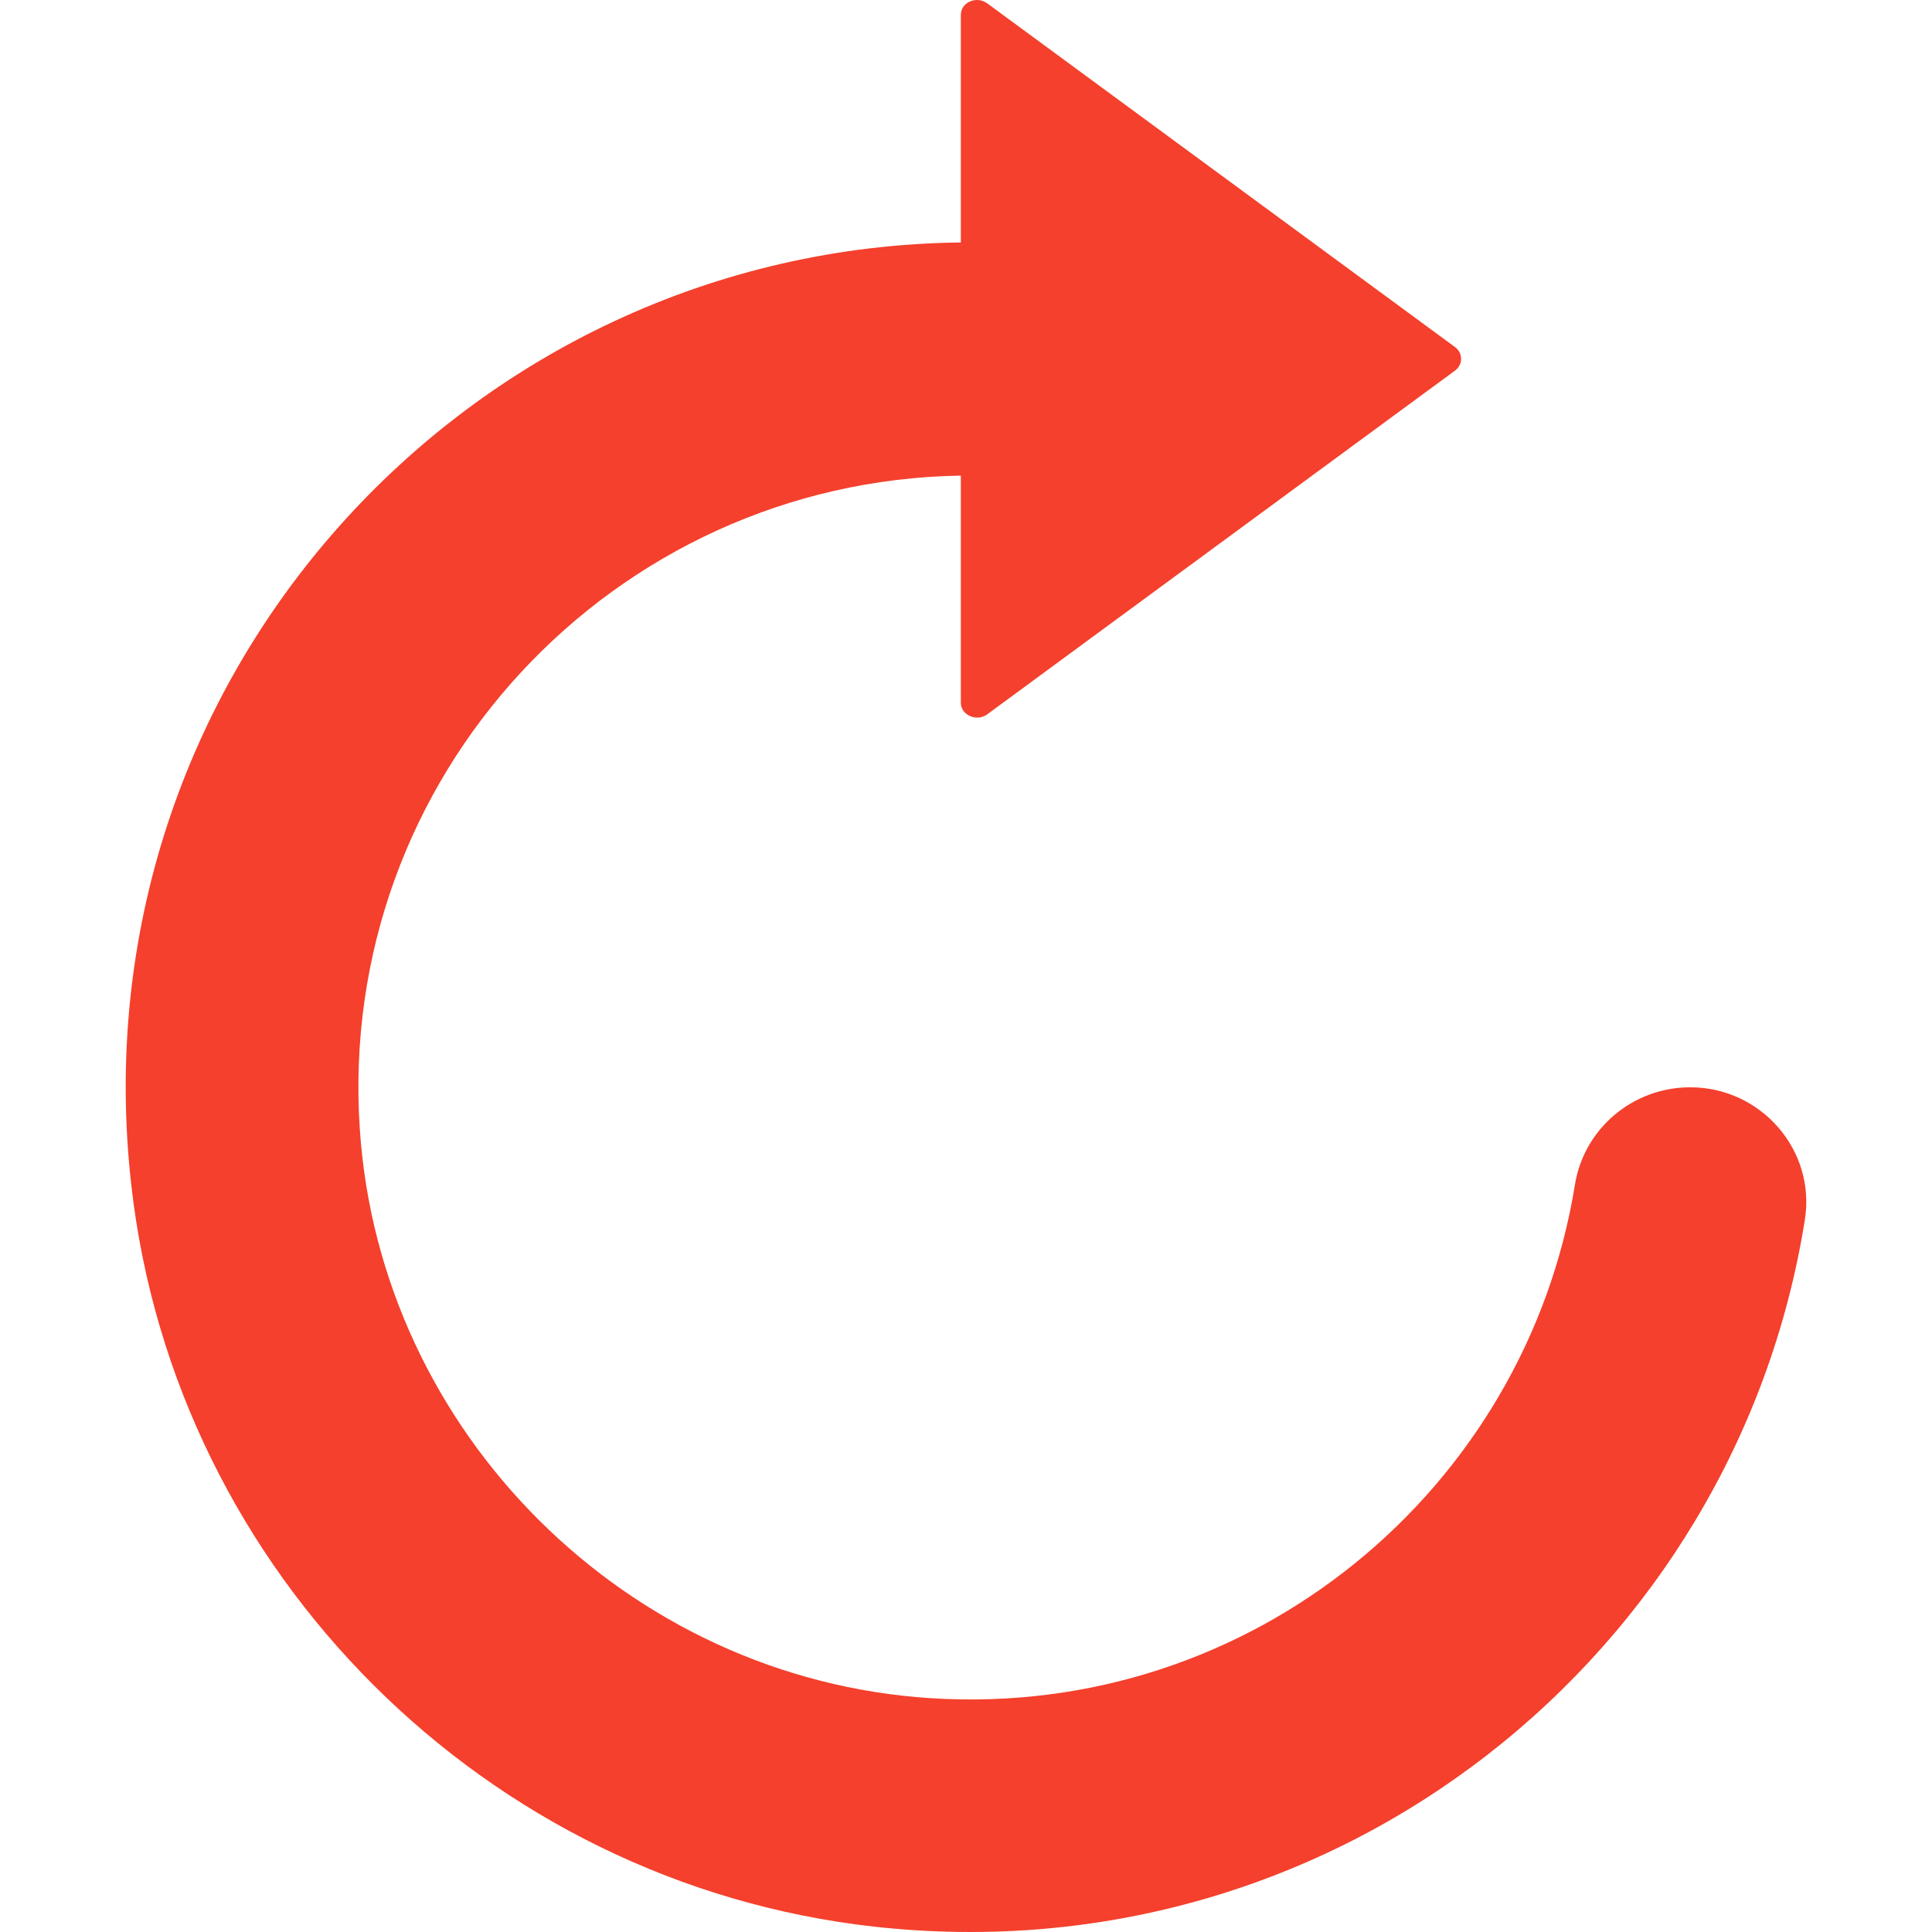
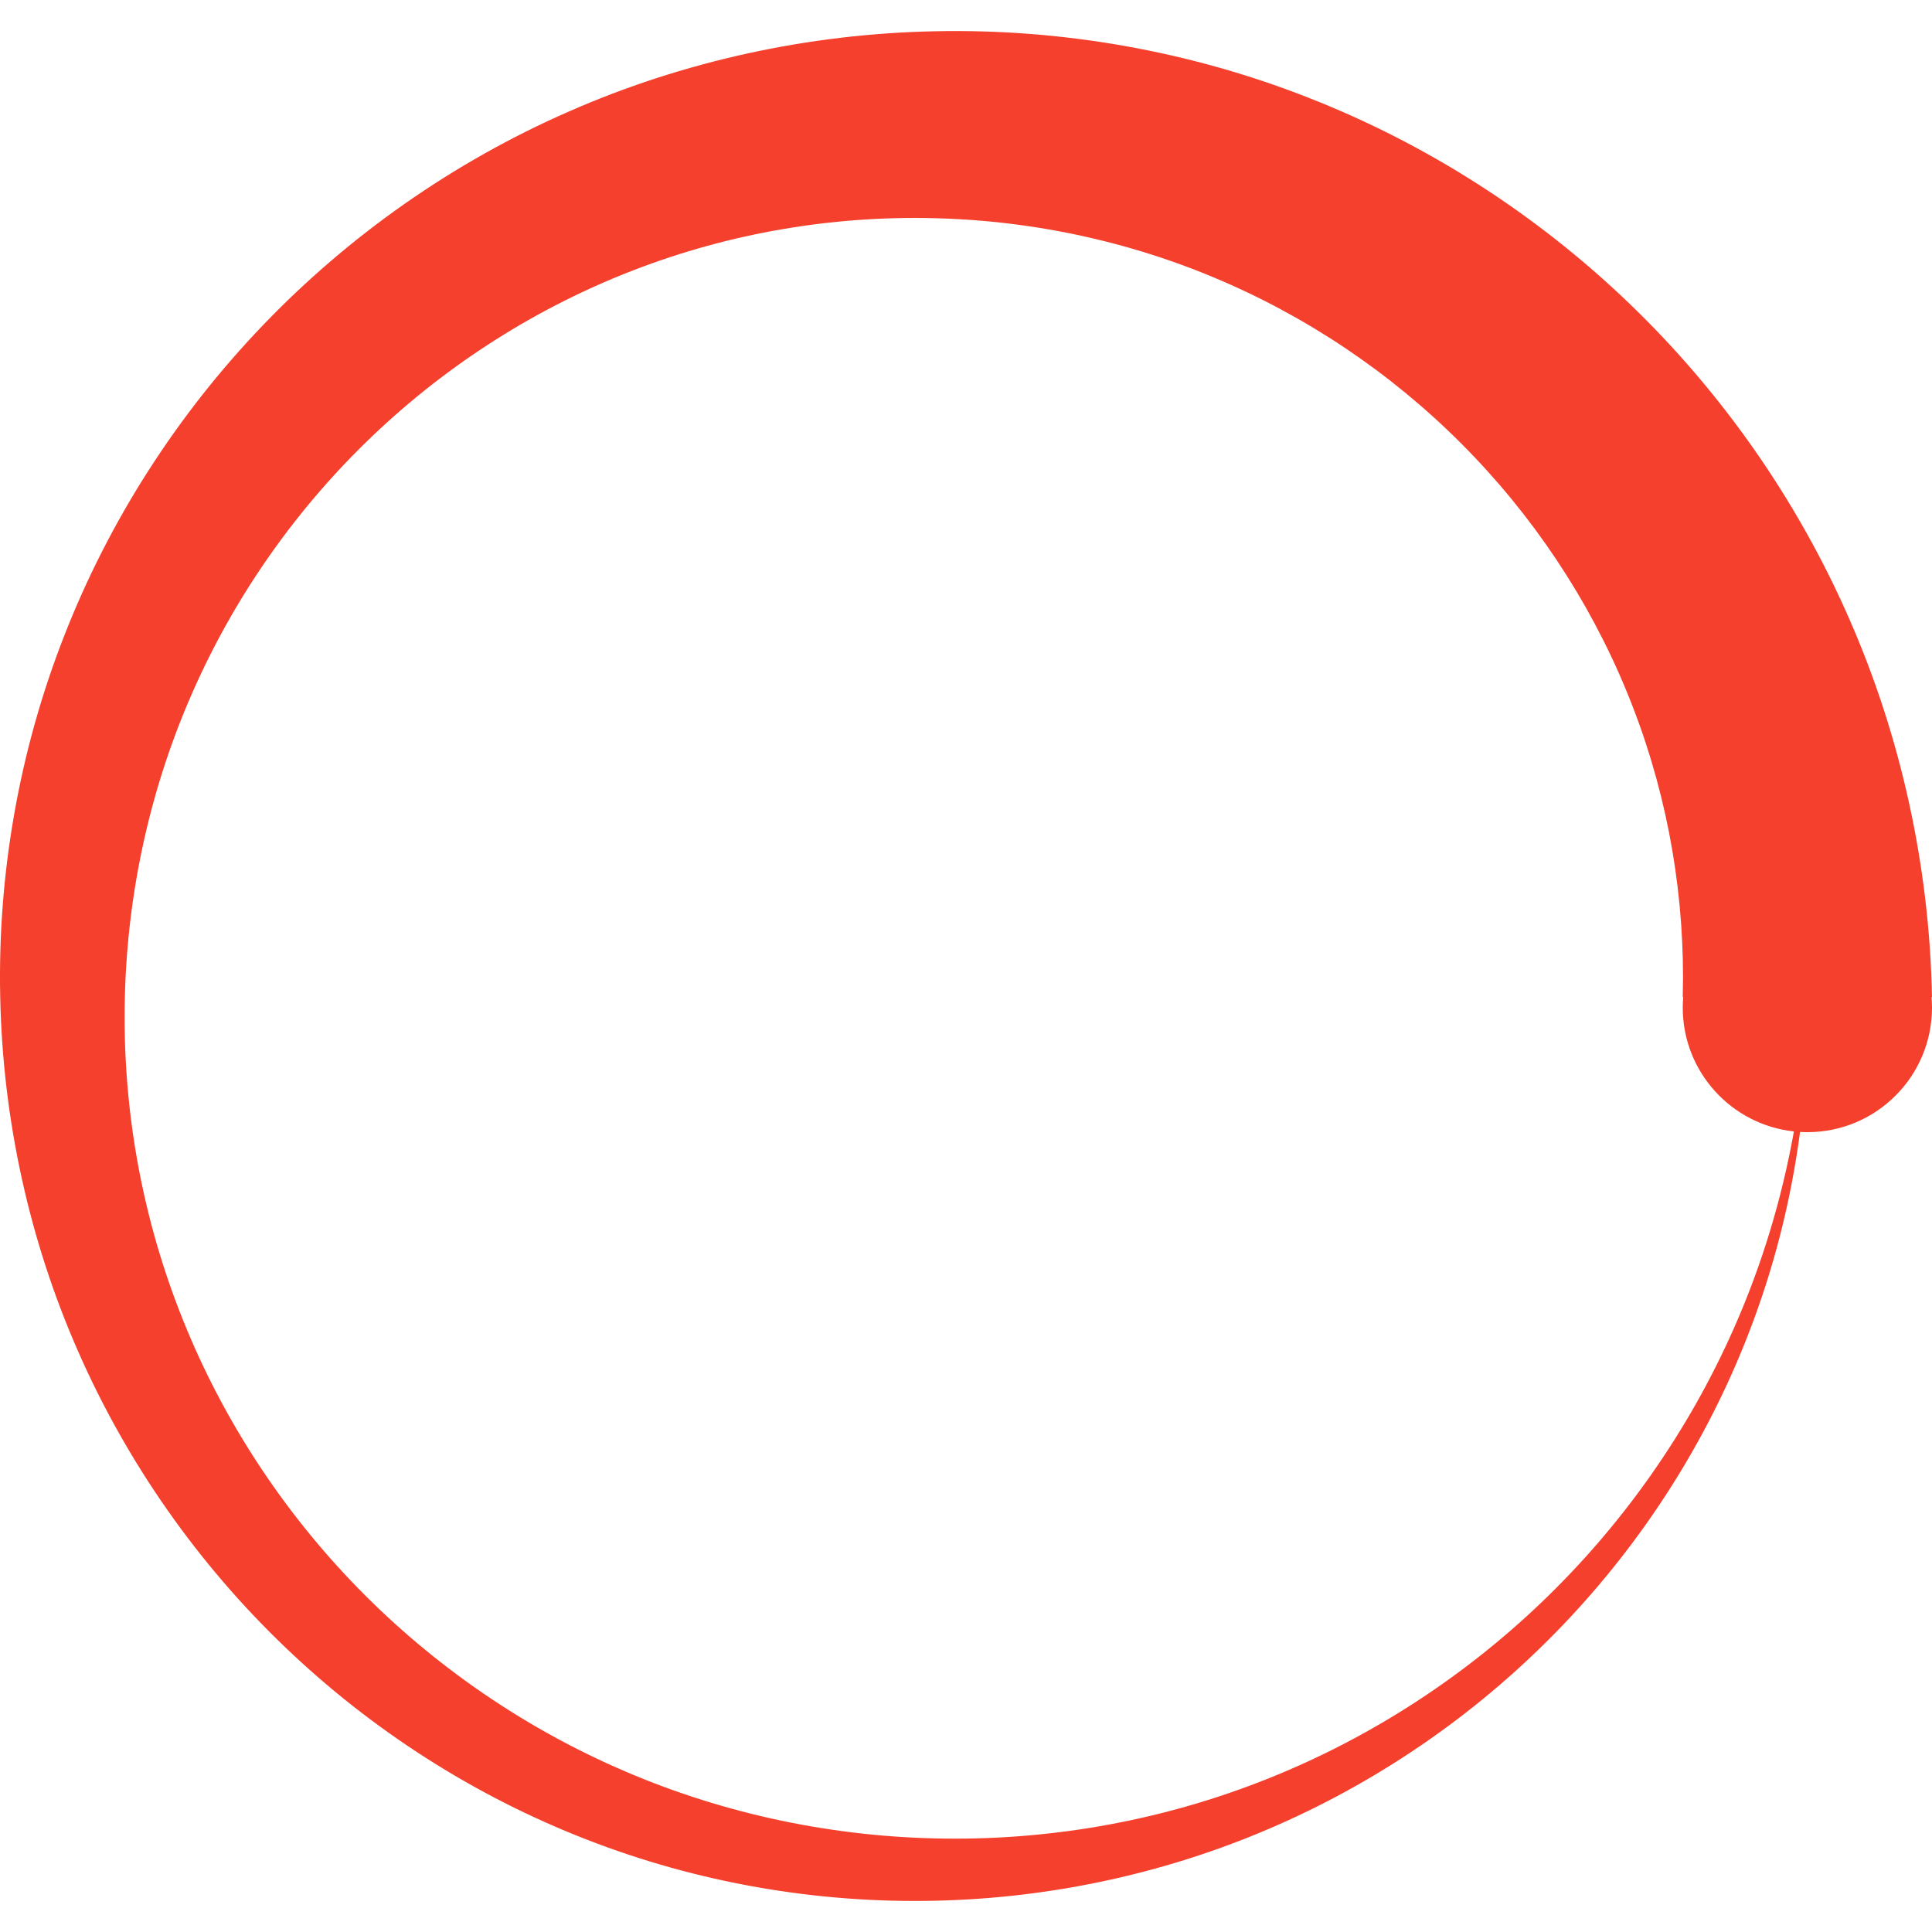
- <svg xmlns="http://www.w3.org/2000/svg" version="1.1" id="Capa_1" x="0px" y="0px" viewBox="0 0 488.932 488.932" style="enable-background:new 0 0 488.932 488.932;" xml:space="preserve" width="512px" height="512px">
+ <svg xmlns="http://www.w3.org/2000/svg" version="1.1" id="Capa_1" x="0px" y="0px" width="512px" height="512px" viewBox="0 0 516.727 516.727" style="enable-background:new 0 0 516.727 516.727;" xml:space="preserve">
  <g>
-     <path d="M243.158,61.361v-57.6c0-3.2,4-4.9,6.7-2.9l118.4,87c2,1.5,2,4.4,0,5.9l-118.4,87c-2.7,2-6.7,0.2-6.7-2.9v-57.5   c-87.8,1.4-158.1,76-152.1,165.4c5.1,76.8,67.7,139.1,144.5,144c81.4,5.2,150.6-53,163-129.9c2.3-14.3,14.7-24.7,29.2-24.7l0,0   c17.9,0,31.8,15.9,29,33.5c-17.4,109.7-118.5,192-235.7,178.9c-98-11-176.7-89.4-187.8-187.4   C18.558,171.961,118.158,62.761,243.158,61.361z" fill="#f4402c" />
+     <path d="M516.727,266.696c-0.665-34.825-8.221-69.54-22.175-101.283c-13.908-31.771-34.094-60.551-58.876-84.333   c-24.767-23.8-54.139-42.615-85.929-55.027c-31.773-12.46-65.937-18.412-99.687-17.69c-33.755,0.668-67.36,8.007-98.091,21.539   c-30.754,13.488-58.615,33.058-81.632,57.071c-23.033,24.001-41.229,52.452-53.222,83.229C5.077,200.962-0.66,234.013,0.06,266.696   c0.67,32.688,7.793,65.182,20.903,94.899c13.067,29.738,32.019,56.681,55.266,78.931c23.234,22.268,50.766,39.846,80.528,51.417   c29.749,11.616,61.69,17.136,93.303,16.419c31.62-0.671,63.001-7.58,91.707-20.268c28.724-12.646,54.747-30.979,76.231-53.461   c21.503-22.469,38.461-49.08,49.611-77.827c6.79-17.427,11.396-35.624,13.824-54.062c0.649,0.037,1.302,0.063,1.96,0.063   c18.409,0,33.333-14.923,33.333-33.333c0-0.936-0.049-1.861-0.124-2.777L516.727,266.696L516.727,266.696z M463.762,355.21   c-12.226,27.71-29.94,52.812-51.655,73.532c-21.703,20.732-47.396,37.076-75.127,47.807c-27.724,10.77-57.443,15.859-86.919,15.146   c-29.481-0.677-58.644-7.154-85.323-18.997c-26.692-11.806-50.877-28.901-70.83-49.849c-19.968-20.938-35.691-45.711-46.001-72.427   c-10.349-26.712-15.223-55.321-14.512-83.728c0.678-28.413,6.941-56.465,18.361-82.131c11.384-25.677,27.863-48.943,48.045-68.13   c20.172-19.202,44.026-34.307,69.726-44.195c25.697-9.928,53.195-14.587,80.534-13.877c27.343,0.68,54.286,6.728,78.939,17.726   c24.662,10.963,47.008,26.824,65.429,46.241c18.436,19.405,32.922,42.341,42.391,67.025c9.504,24.684,13.948,51.072,13.241,77.342   h0.125c-0.076,0.916-0.125,1.841-0.125,2.777c0,17.193,13.018,31.34,29.732,33.137C476.551,320.747,471.184,338.453,463.762,355.21   z" fill="#f4402c" />
  </g>
  <g>
</g>
  <g>
</g>
  <g>
</g>
  <g>
</g>
  <g>
</g>
  <g>
</g>
  <g>
</g>
  <g>
</g>
  <g>
</g>
  <g>
</g>
  <g>
</g>
  <g>
</g>
  <g>
</g>
  <g>
</g>
  <g>
</g>
</svg>
